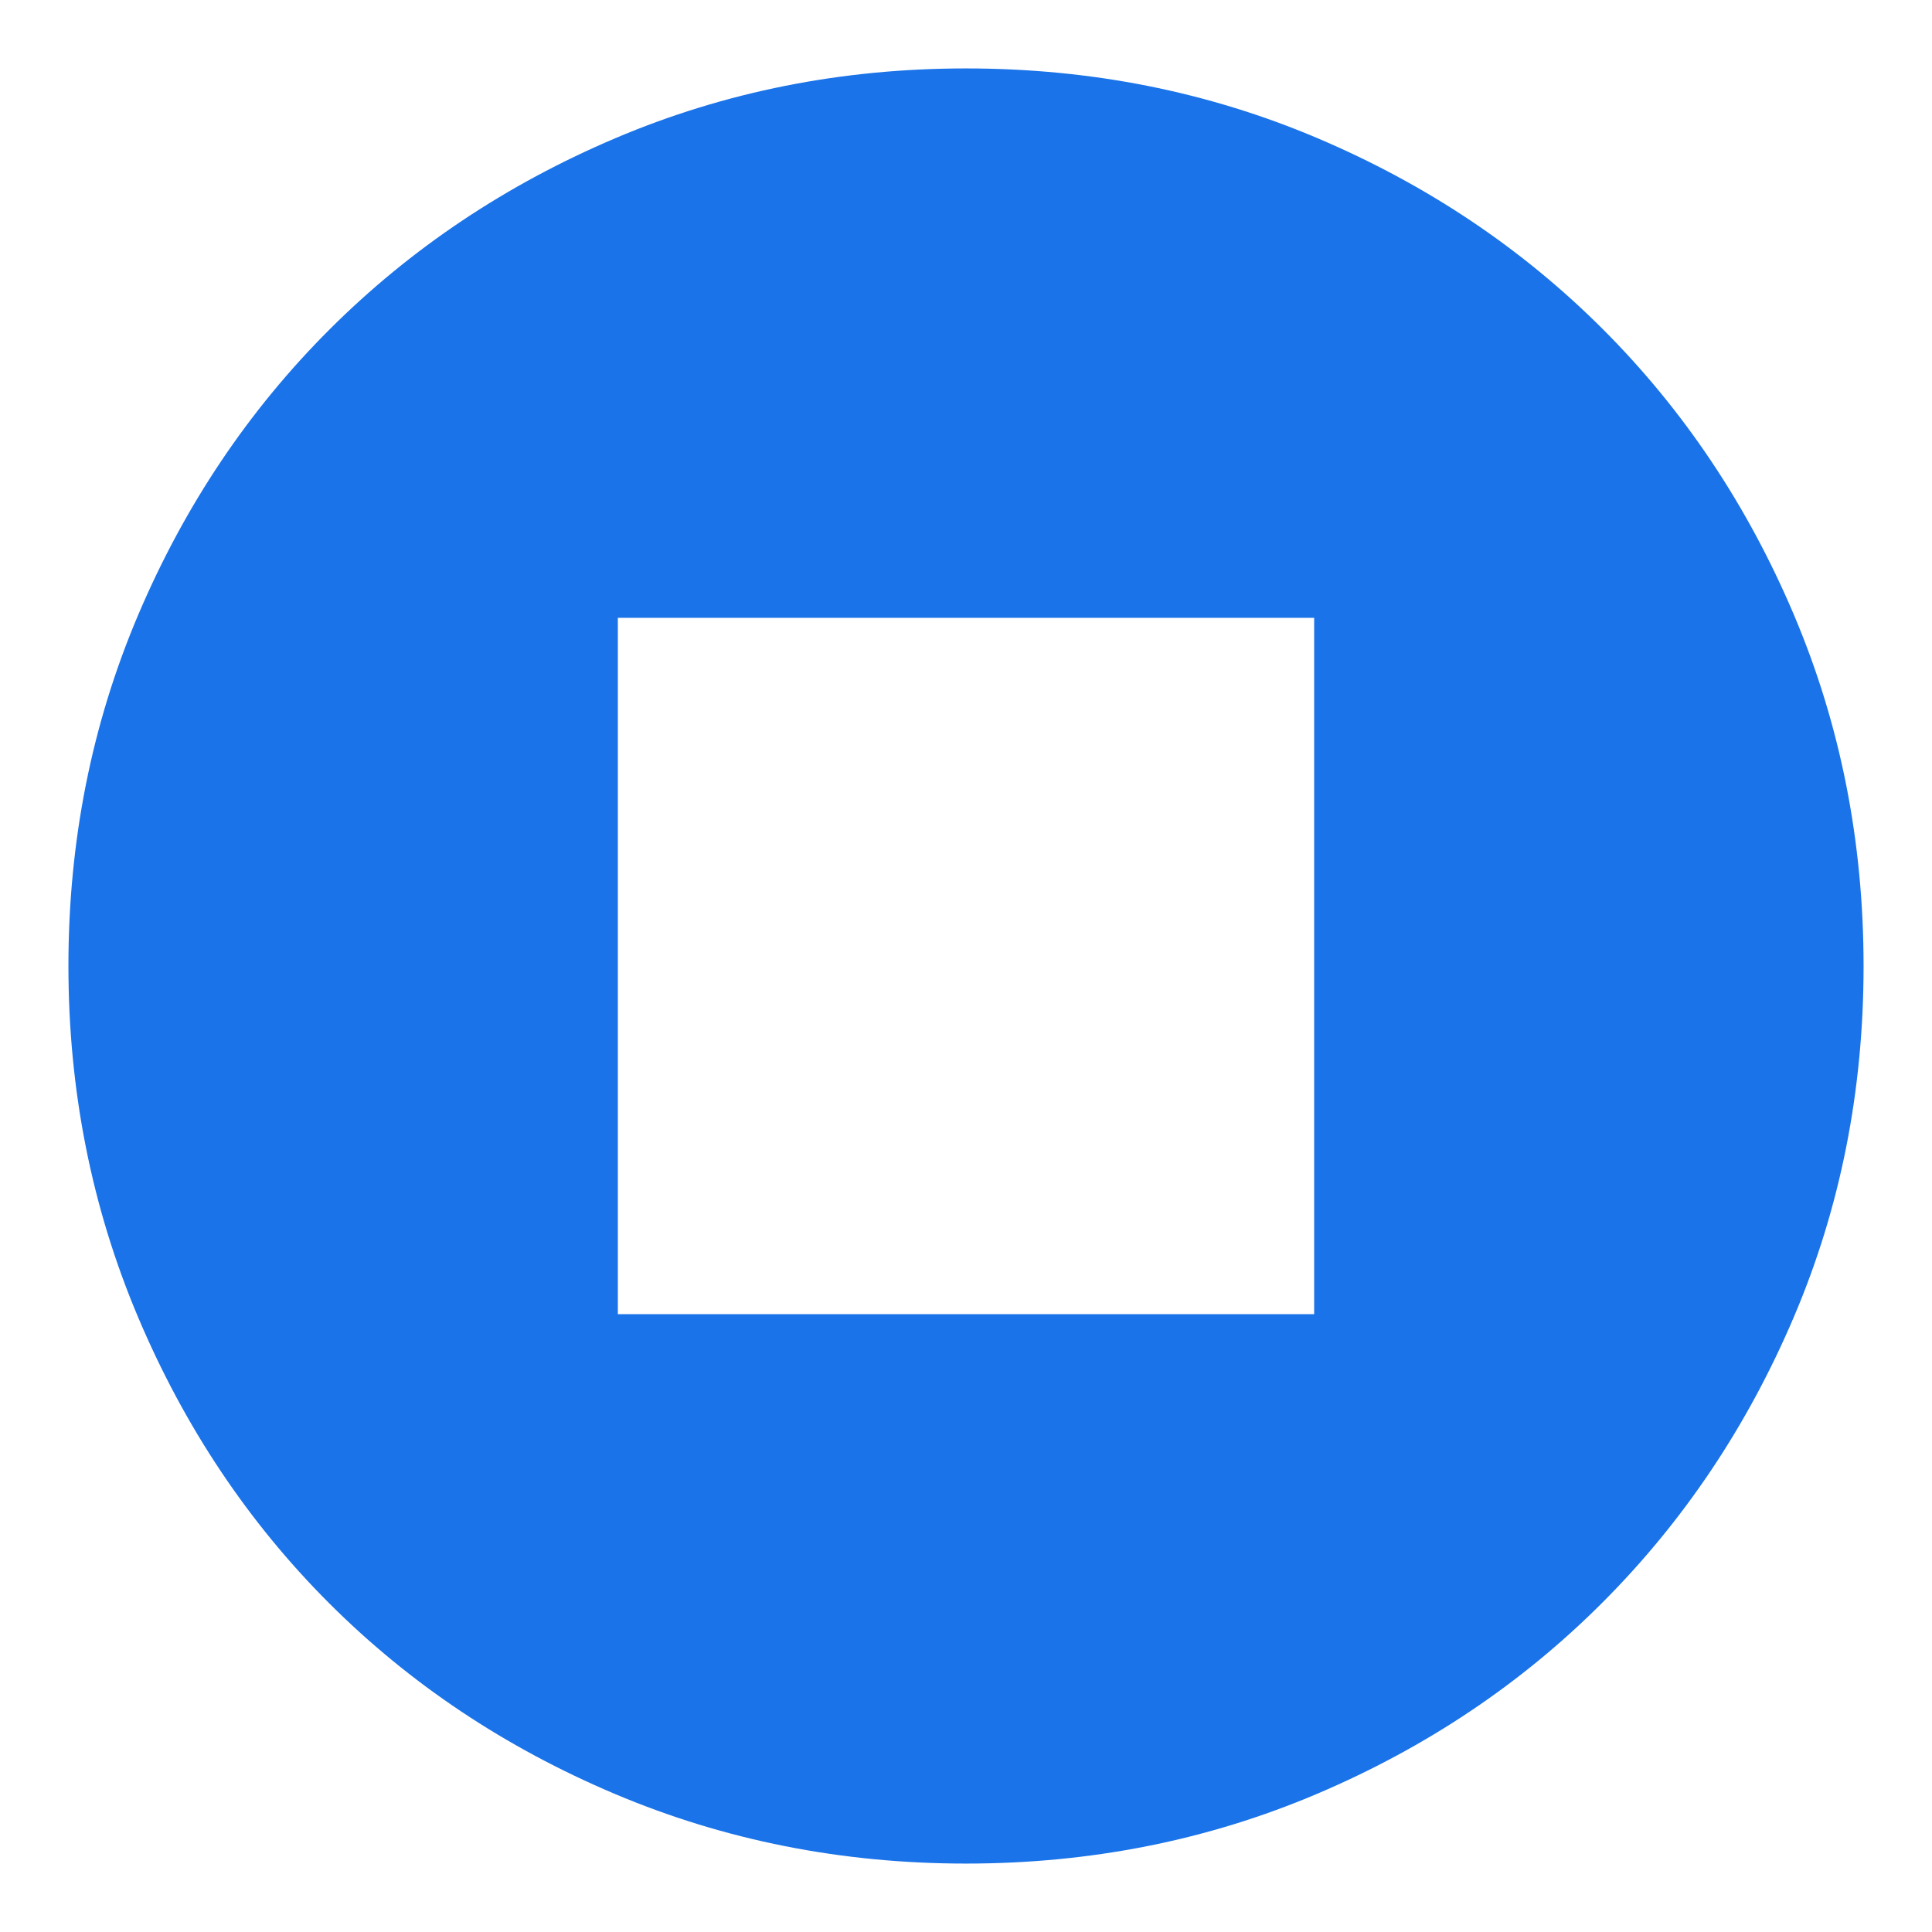
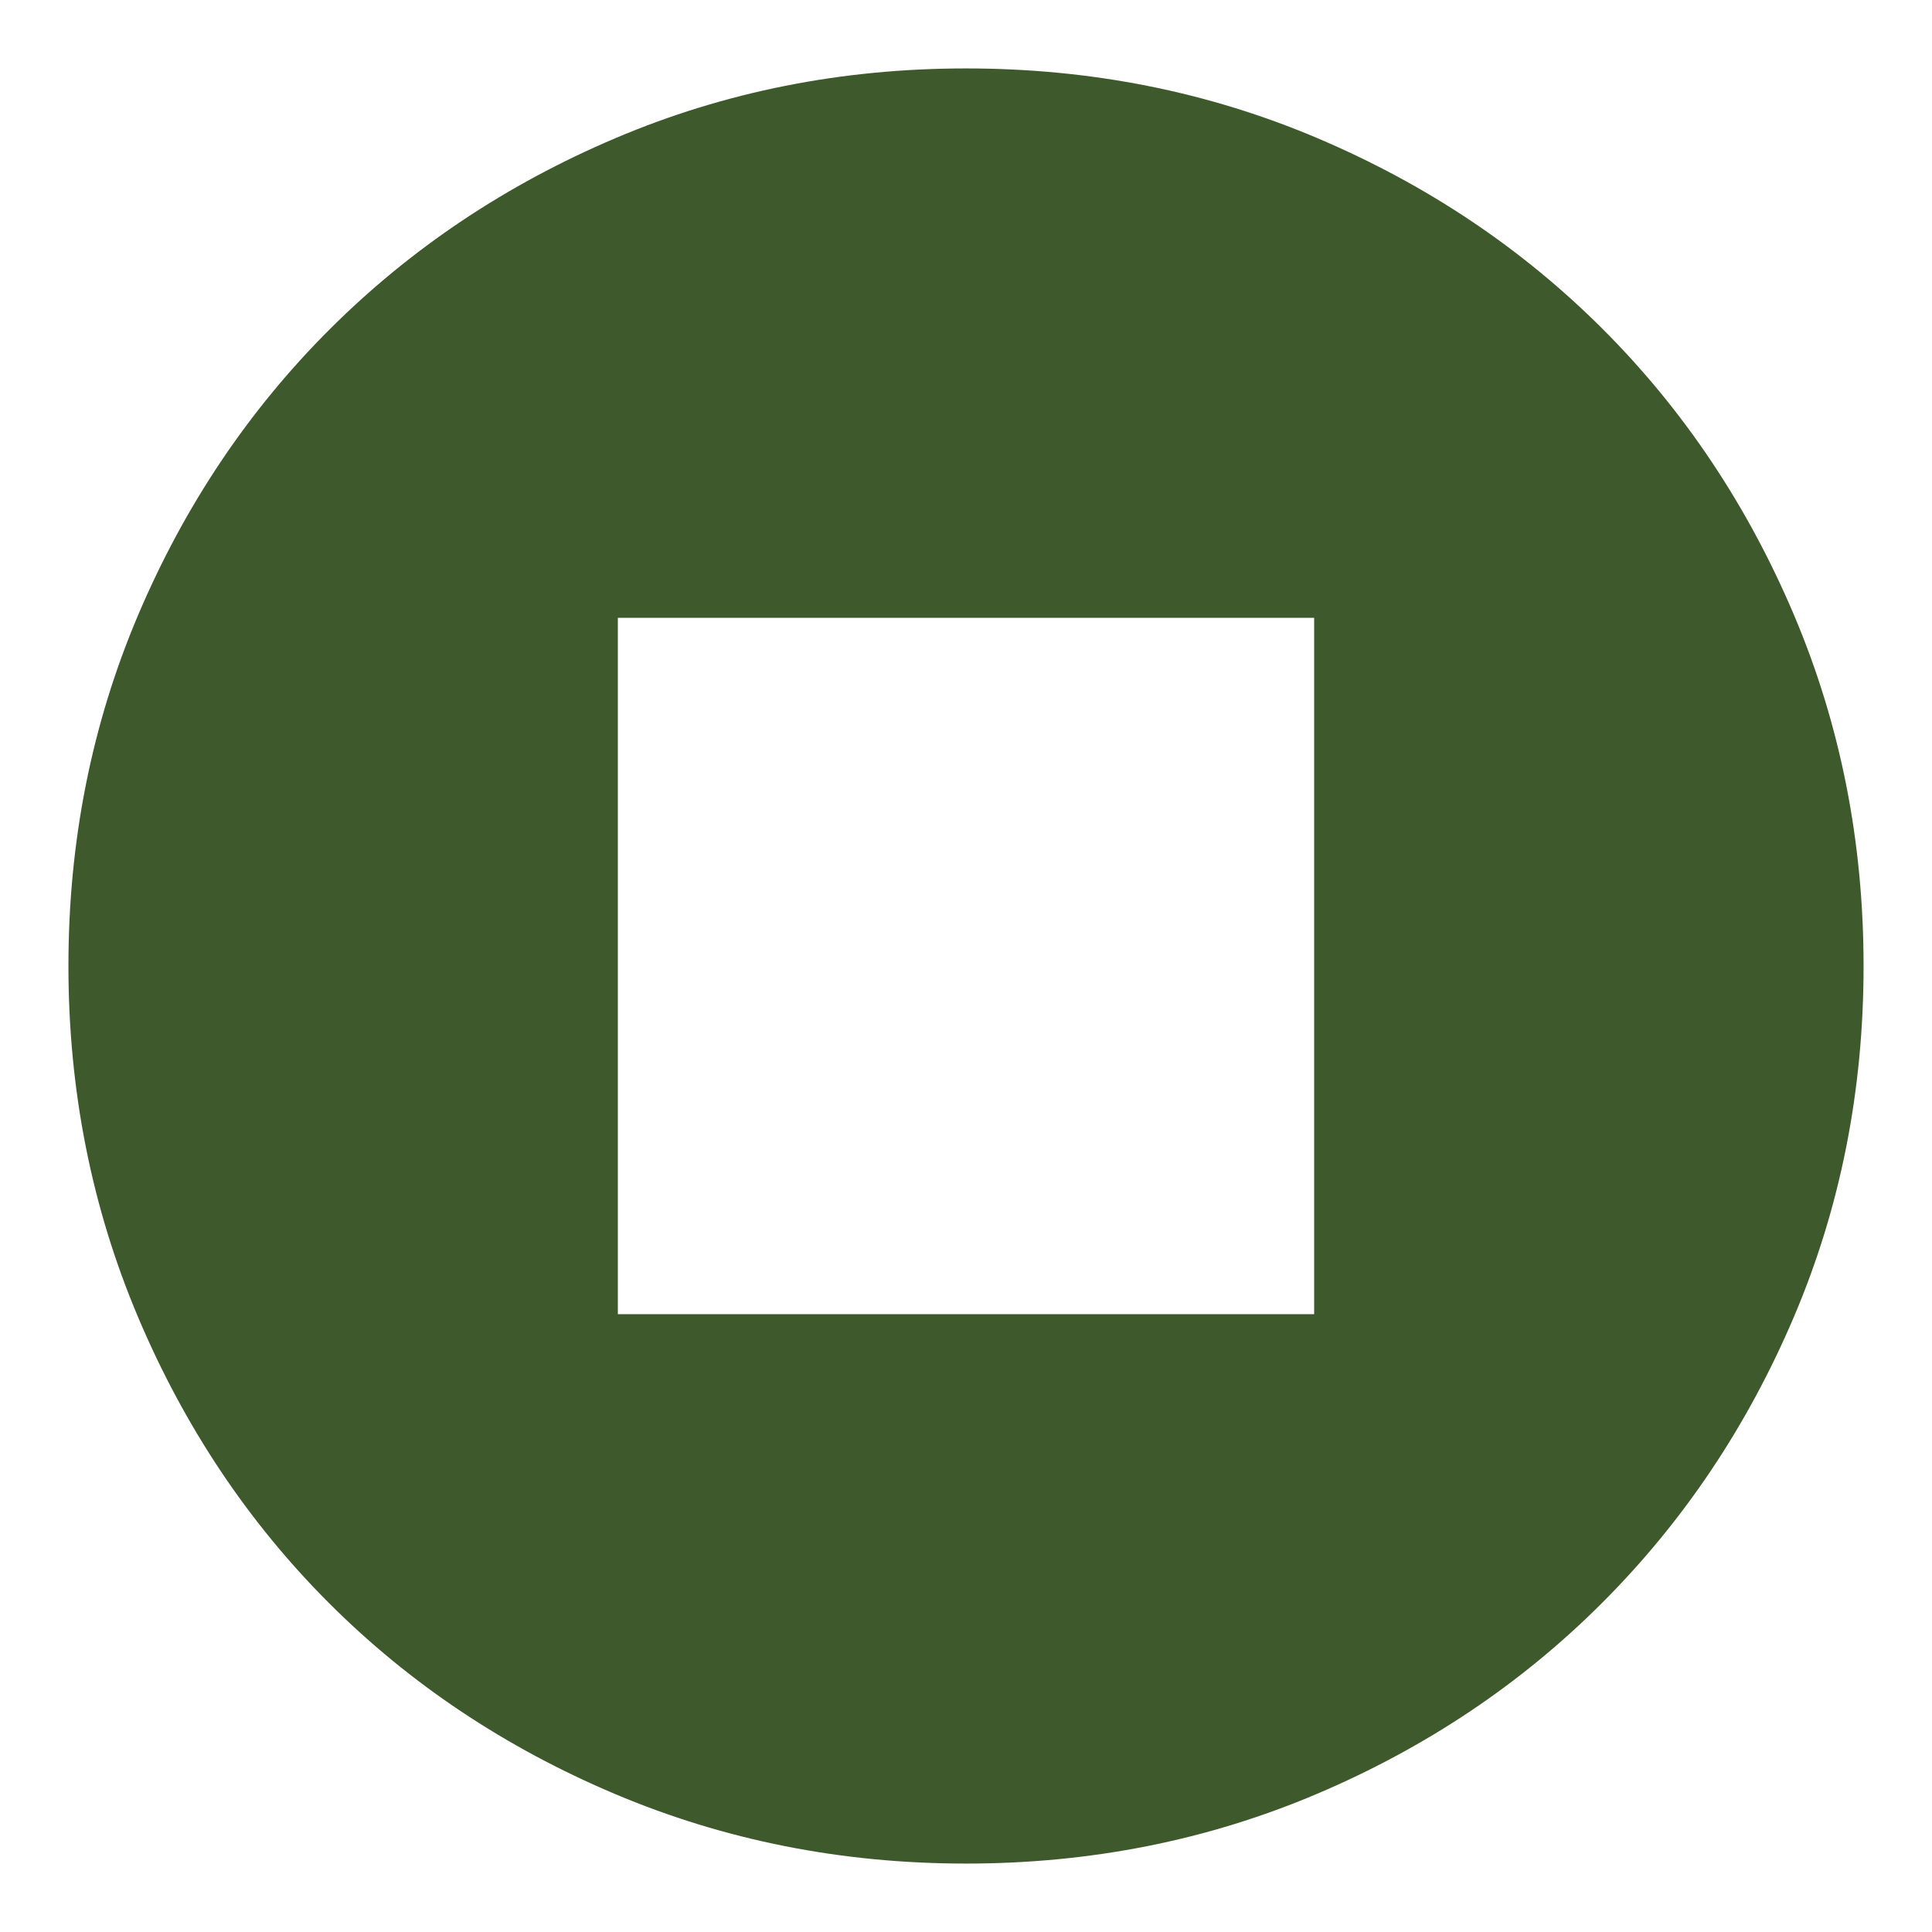
- <svg xmlns="http://www.w3.org/2000/svg" height="48px" viewBox="0 -960 960 960" width="48px" fill="#1A73E8">
+ <svg xmlns="http://www.w3.org/2000/svg" height="48px" viewBox="0 -960 960 960" width="48px" fill="#3E5A2C">
  <path d="M307-307h346v-346H307v346ZM480-34q-92.64 0-174.47-34.6-81.82-34.61-142.07-94.86T68.6-305.53Q34-387.36 34-480q0-92.9 34.66-174.45 34.67-81.55 95.18-141.94 60.51-60.39 142.07-95Q387.48-926 480-926q92.89 0 174.48 34.59 81.59 34.6 141.96 94.97 60.37 60.37 94.97 141.99Q926-572.83 926-479.92q0 92.92-34.61 174.25-34.61 81.32-95 141.83Q736-103.33 654.45-68.66 572.9-34 480-34Z" />
</svg>
